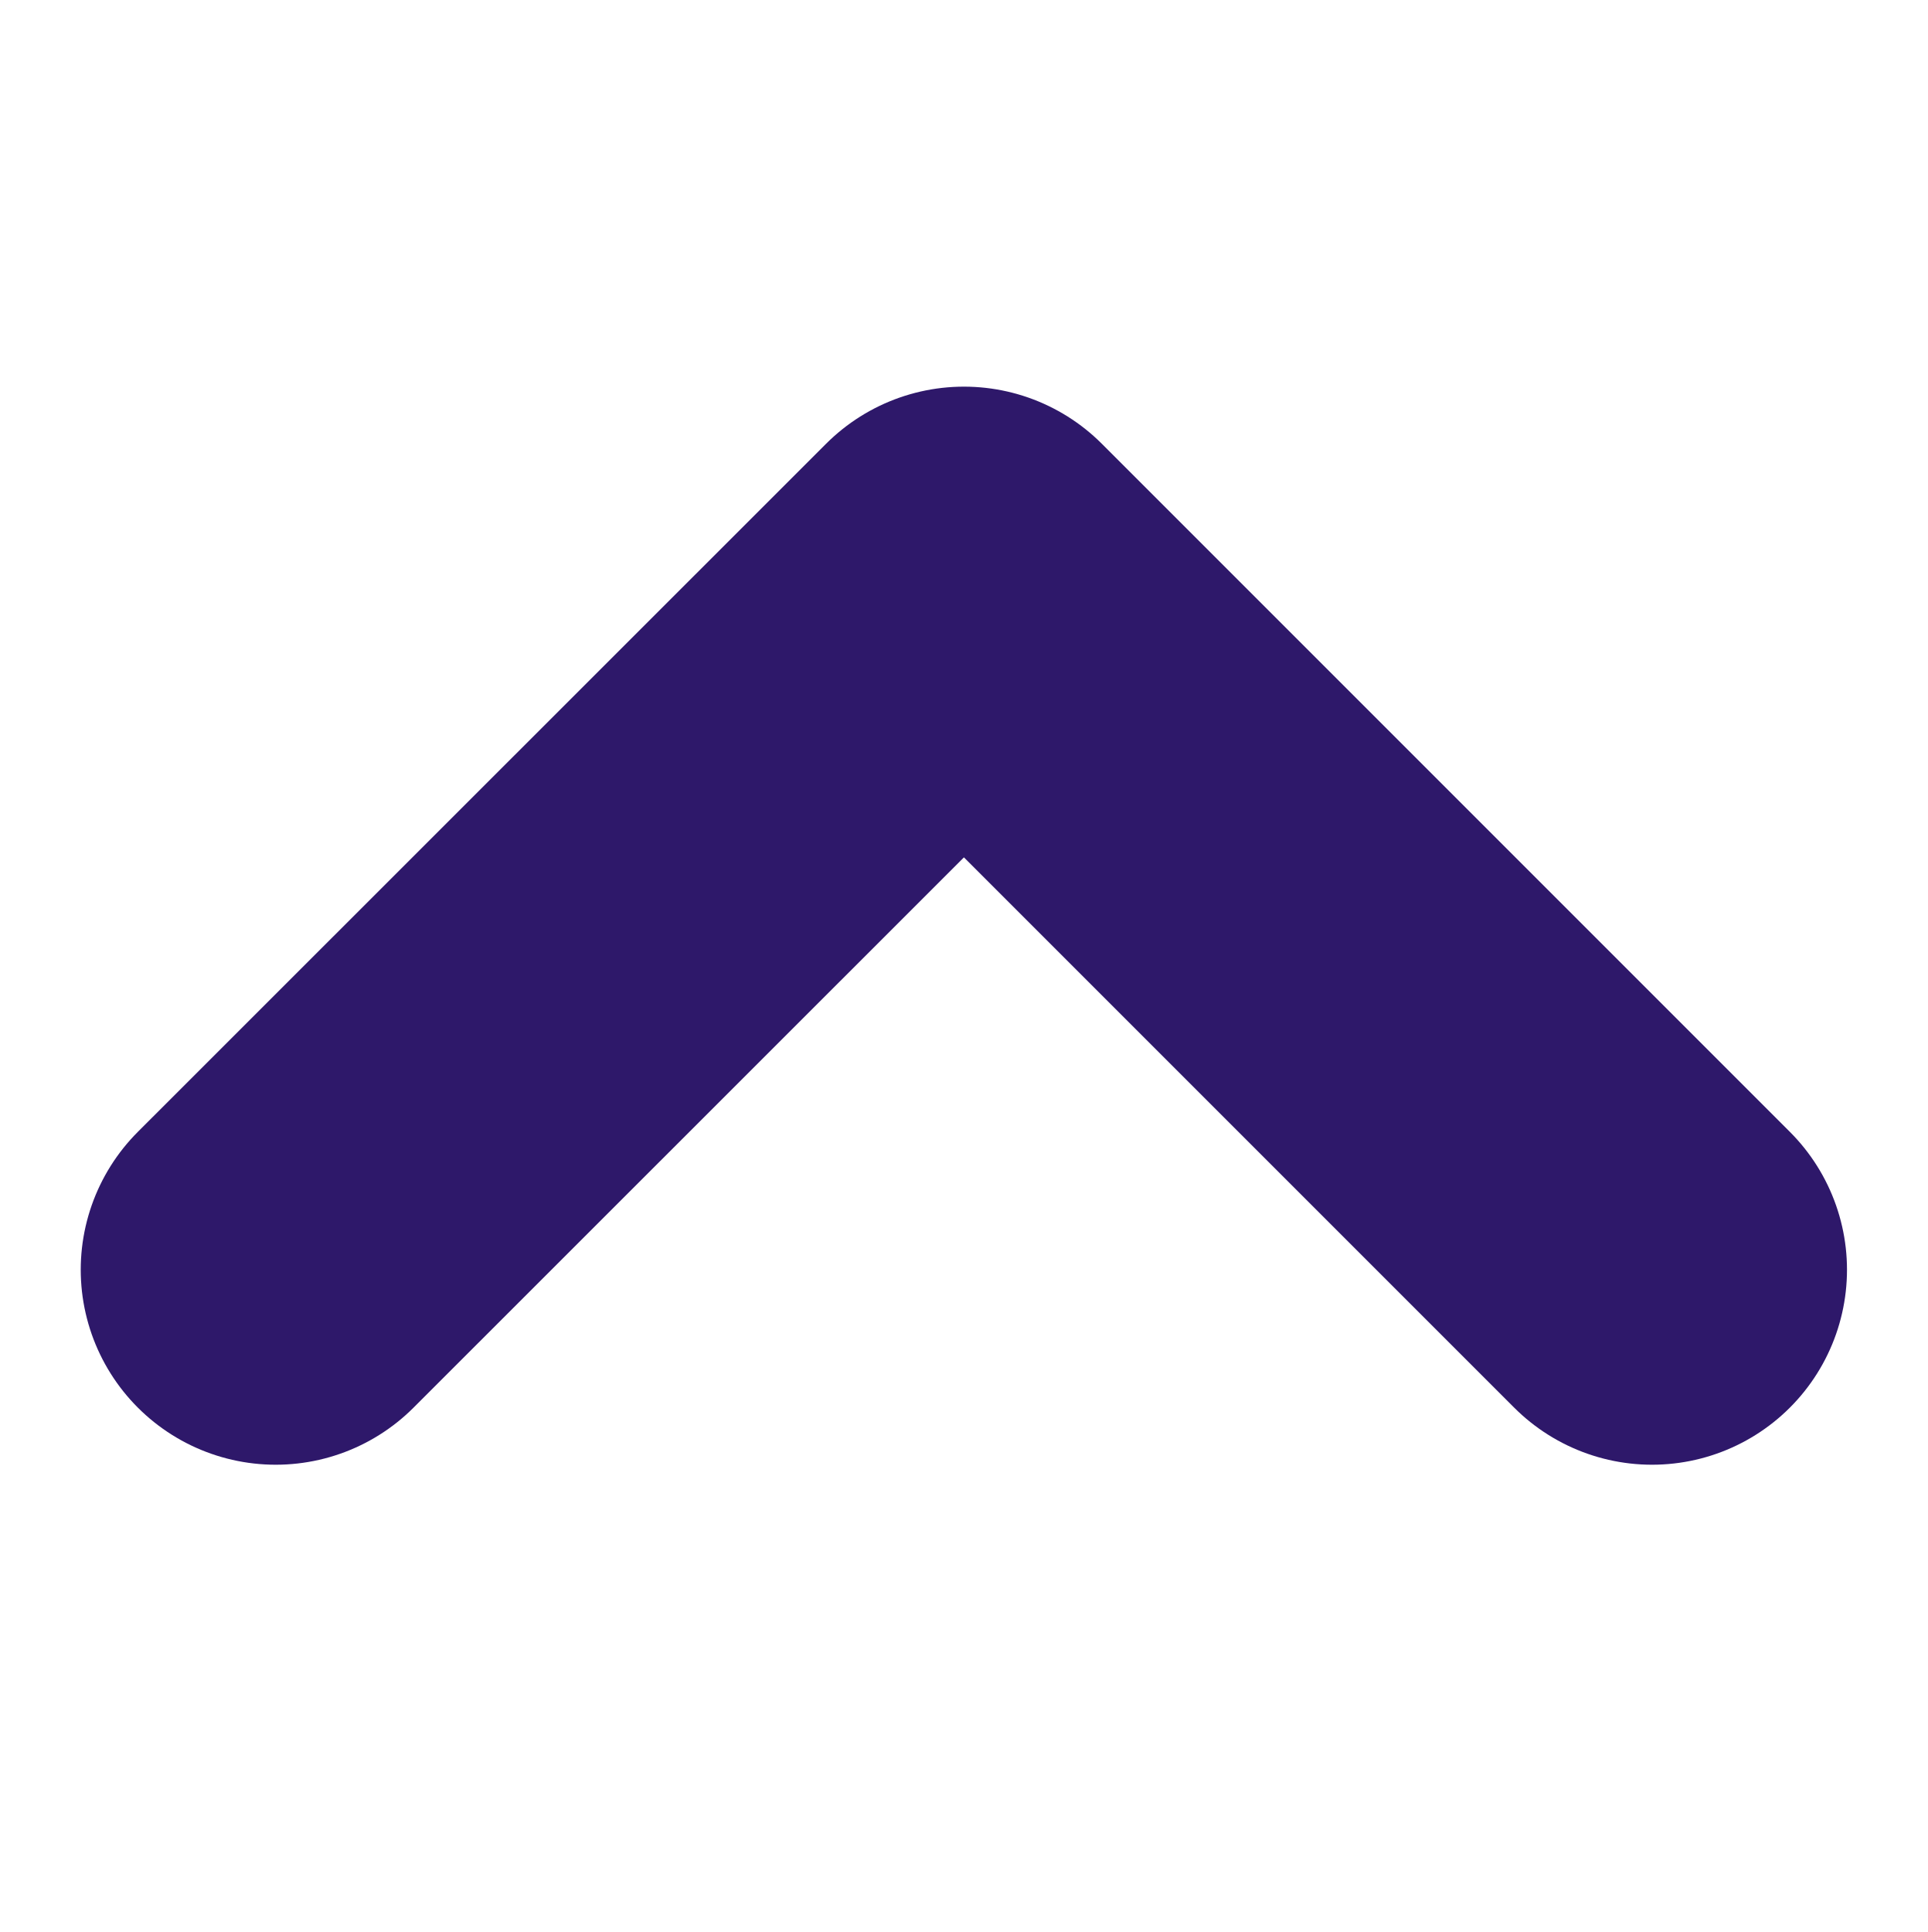
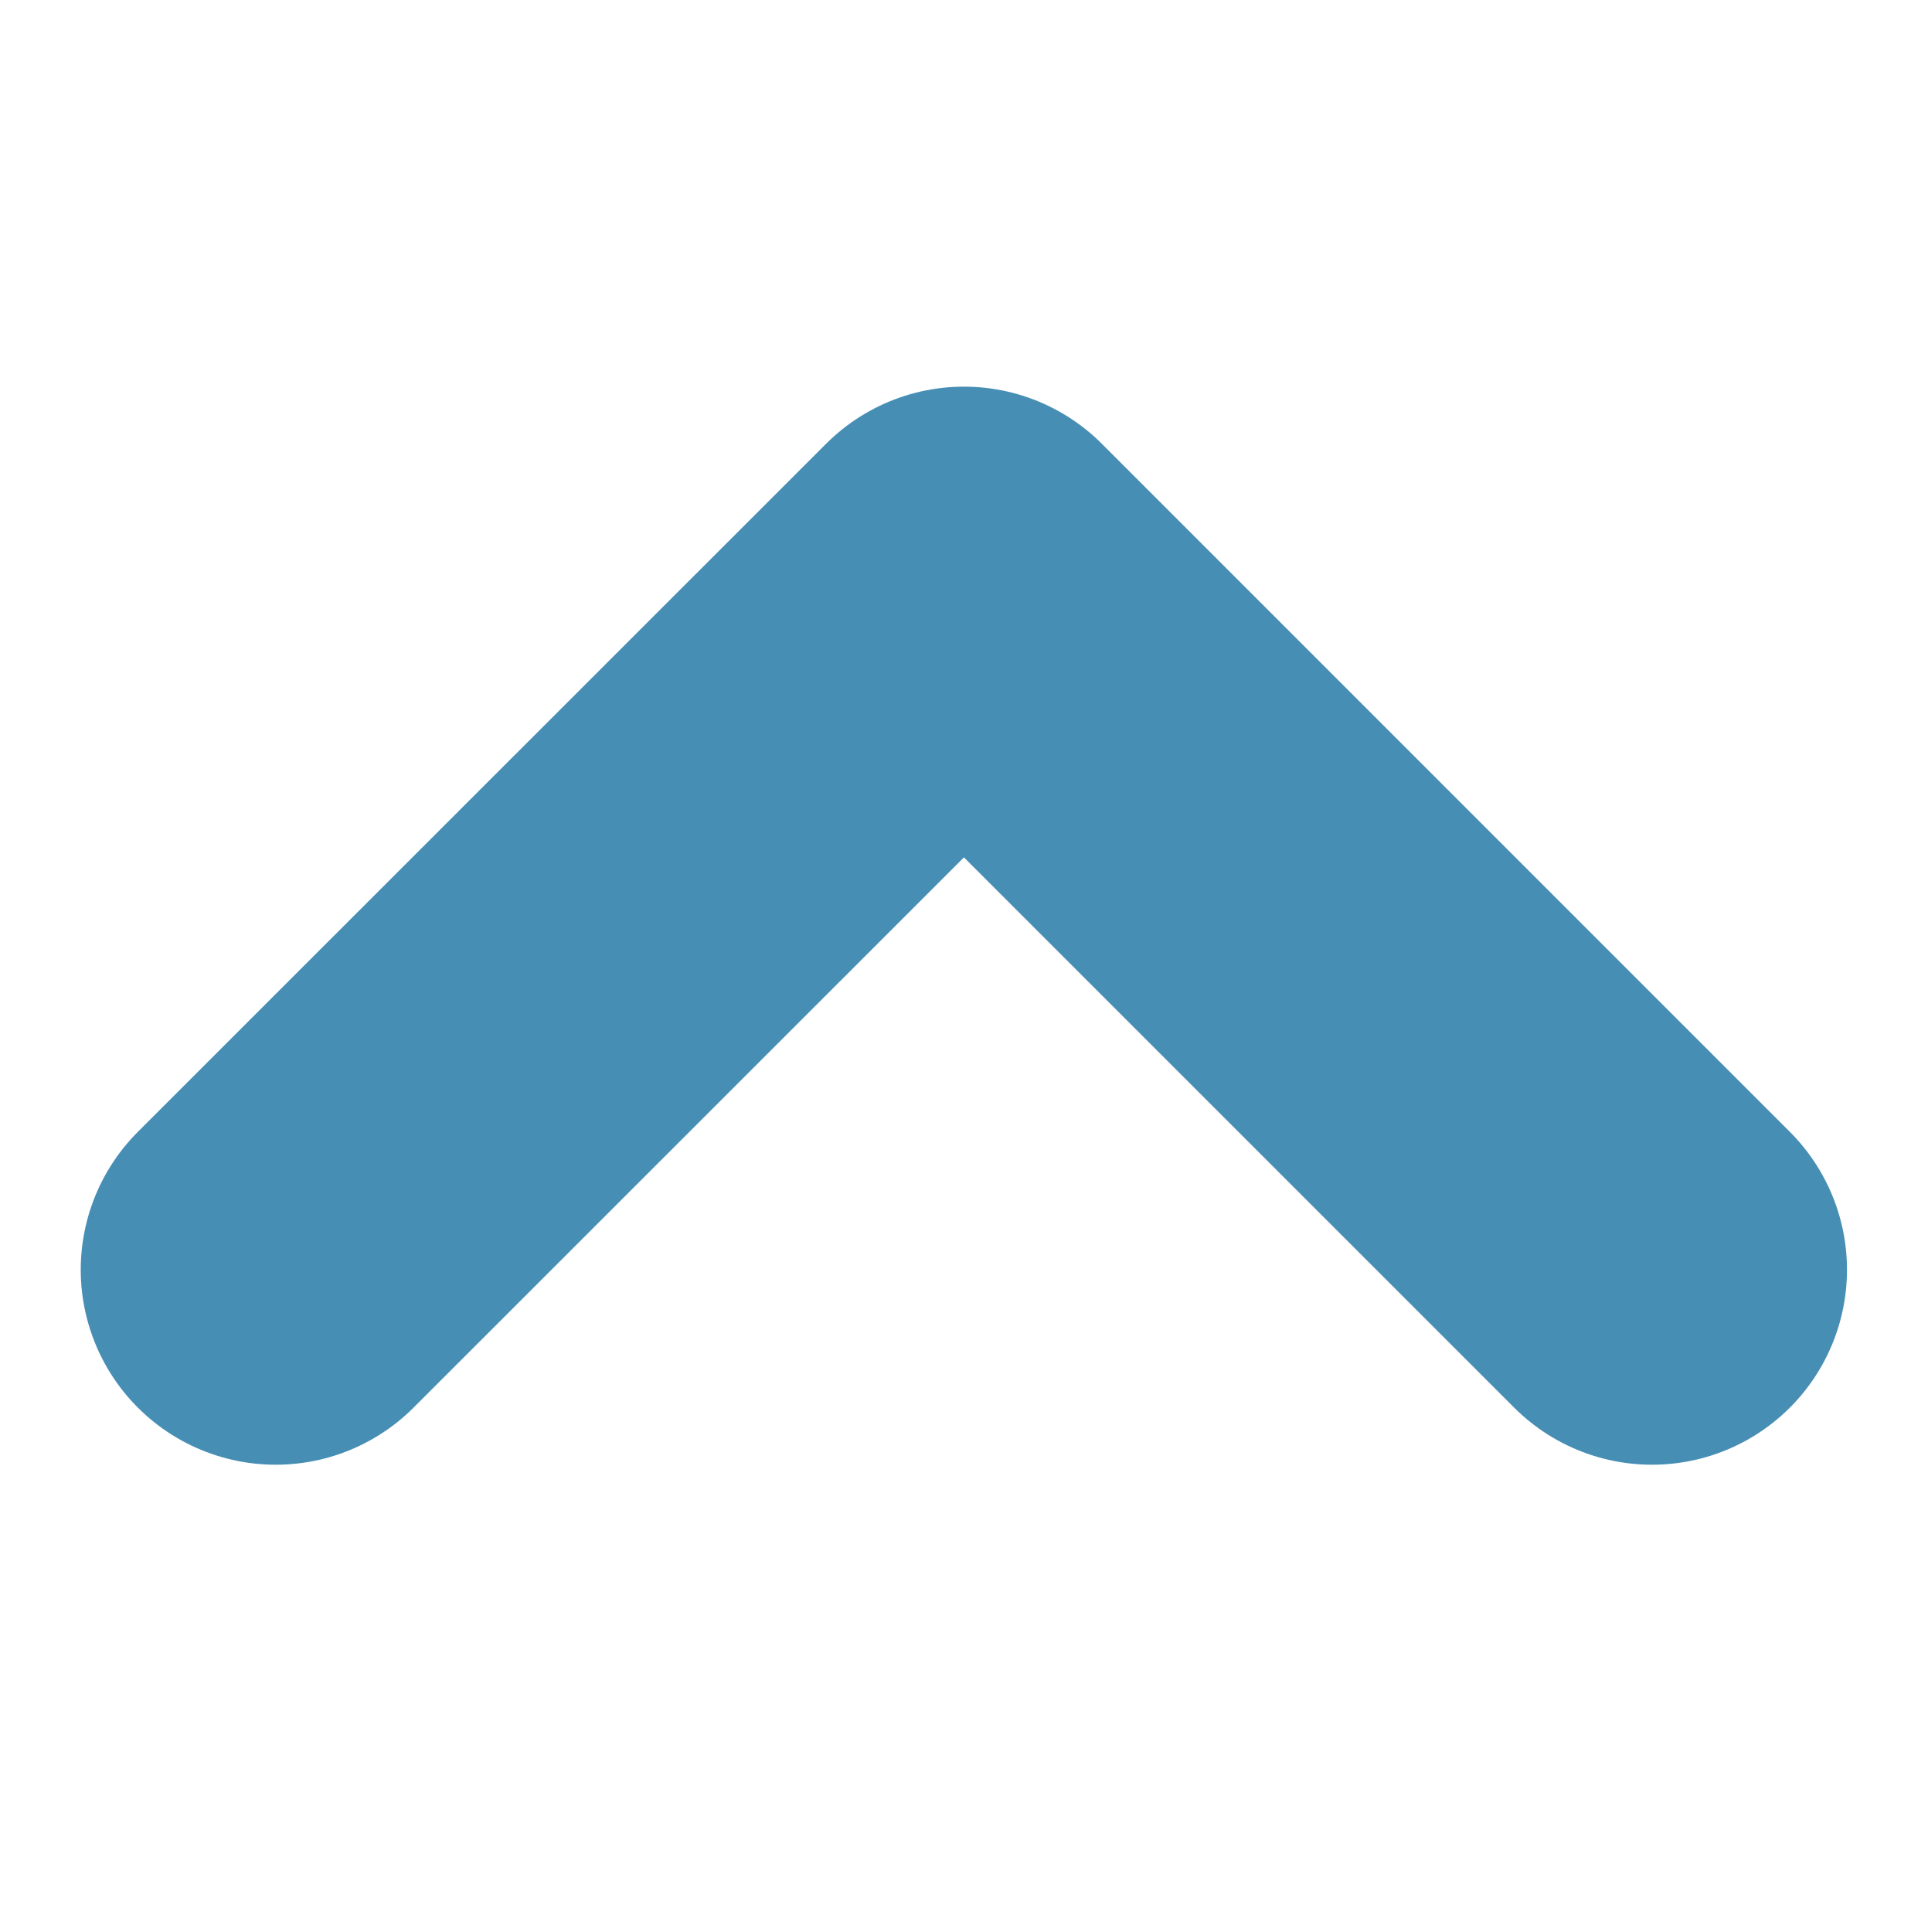
<svg xmlns="http://www.w3.org/2000/svg" width="25.887" height="25.943" viewBox="0 0 9.887 5.943">
-   <path id="Path_157" data-name="Path 157" d="M6502.544,2805l3.529,3.53-3.529,3.529" transform="translate(-2803.586 6507.073) rotate(-90)" fill="none" stroke="#2E186A" stroke-linecap="round" stroke-linejoin="round" stroke-width="2" />
+   <path id="Path_157" data-name="Path 157" d="M6502.544,2805l3.529,3.53-3.529,3.529" transform="translate(-2803.586 6507.073) rotate(-90)" fill="none" stroke="#478eb5" stroke-linecap="round" stroke-linejoin="round" stroke-width="2" />
</svg>
